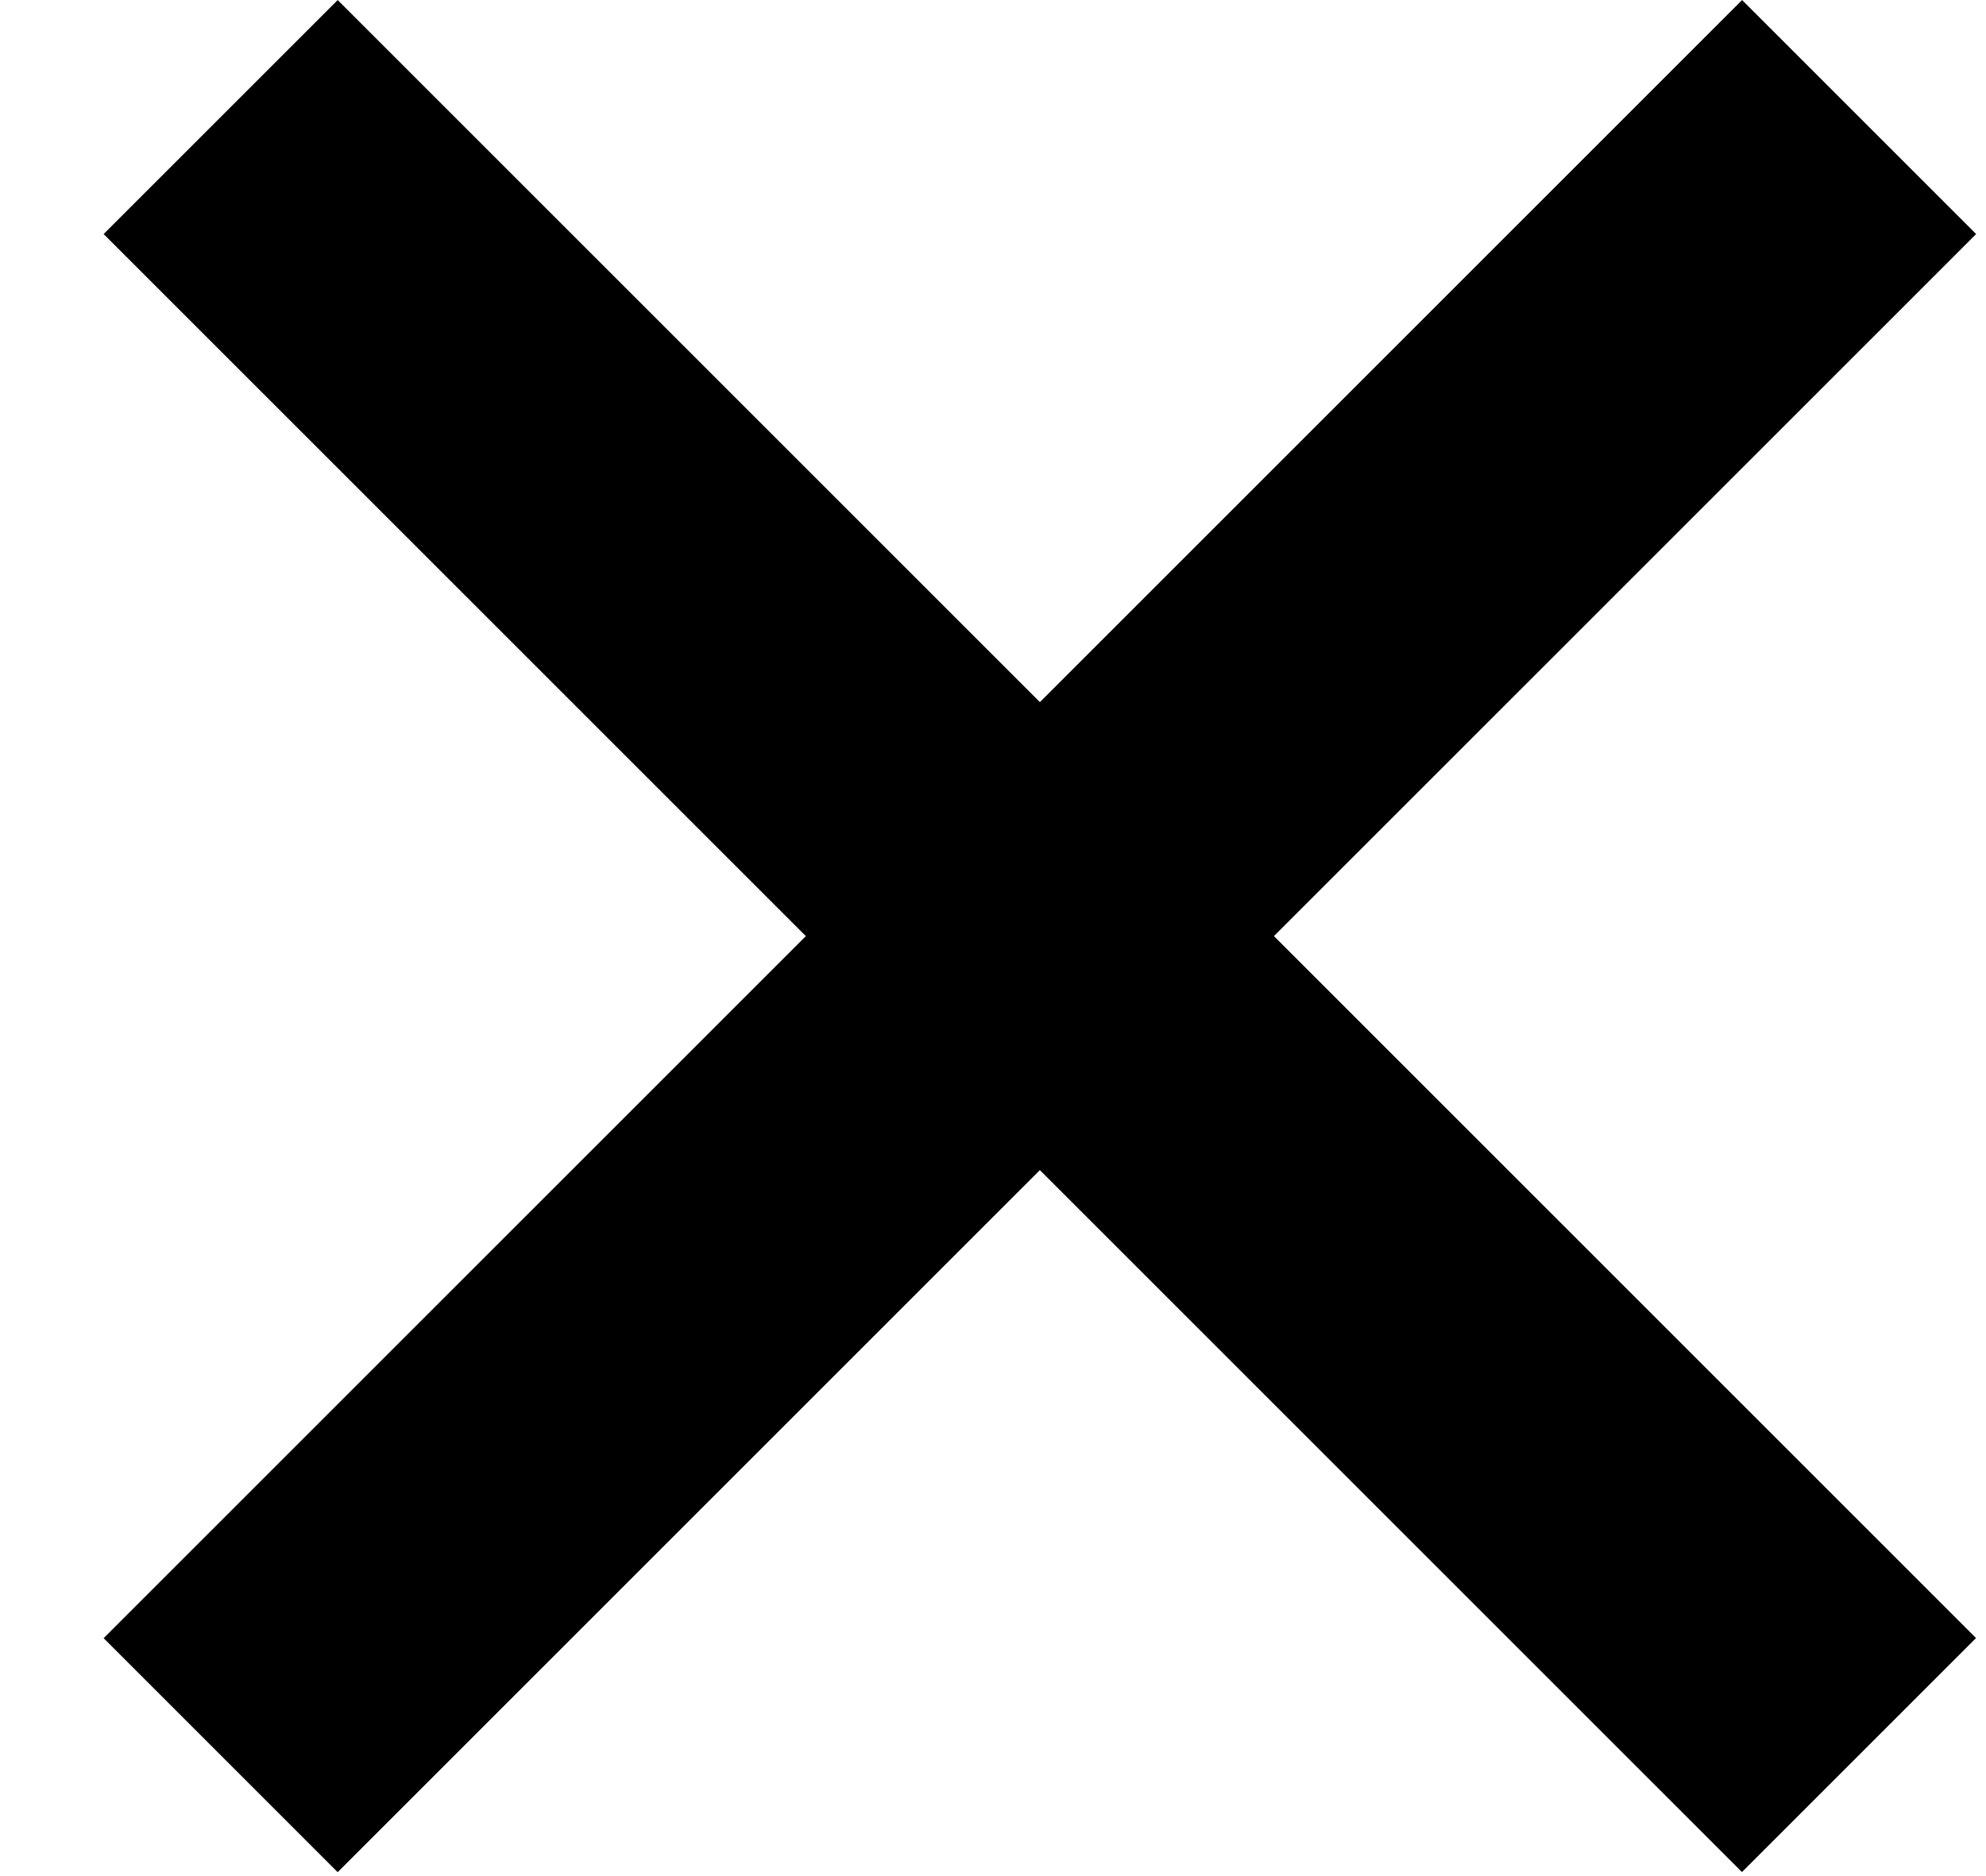
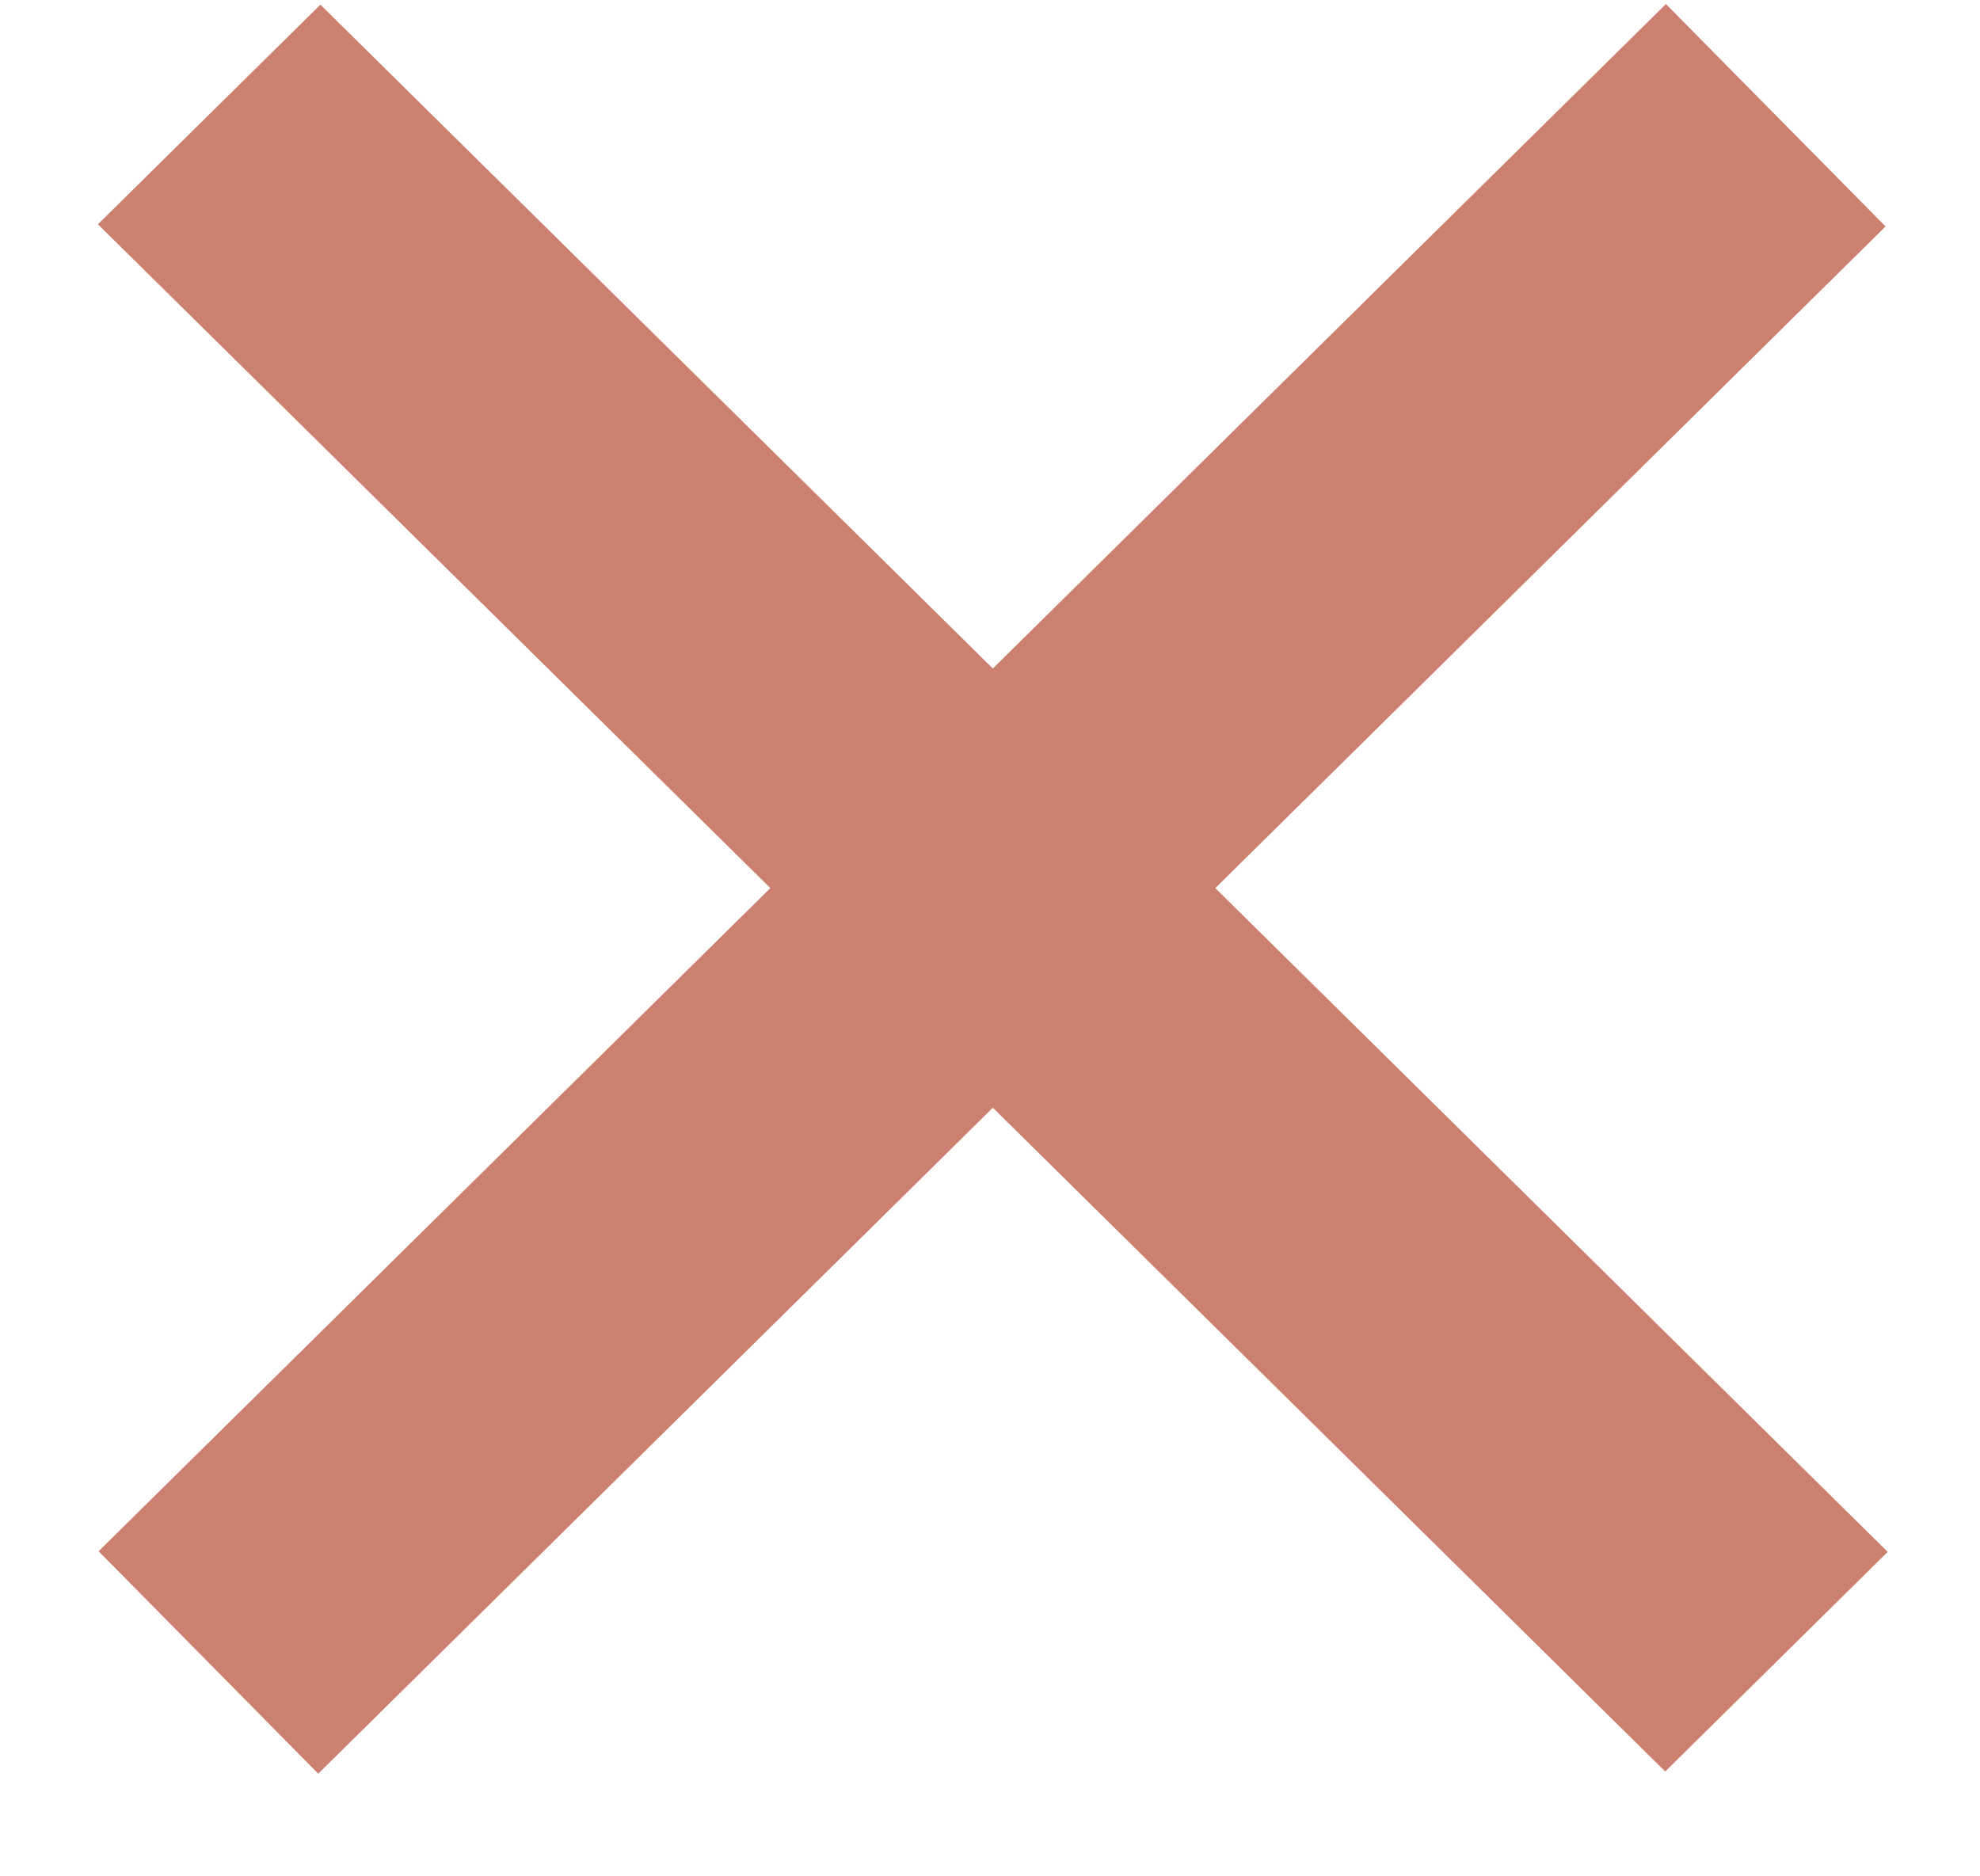
- <svg xmlns="http://www.w3.org/2000/svg" width="18" height="17" viewBox="0 0 18 17" fill="none">
-   <path d="M16.85 1.061L2 15.911" stroke="black" stroke-width="3" />
-   <line x1="16.849" y1="15.91" x2="2" y2="1.061" stroke="black" stroke-width="3" />
+ <svg xmlns="http://www.w3.org/2000/svg" width="19" height="18" viewBox="0 0 19 18" fill="none">
+   <path d="M17.04 1.106L2 15.955" stroke="#CC8170" stroke-width="3" />
+   <line y1="-1.5" x2="21.135" y2="-1.5" transform="matrix(-0.711607 -0.702578 0.711607 -0.702578 18.1143 14.8938)" stroke="#CC8170" stroke-width="3" />
</svg>
